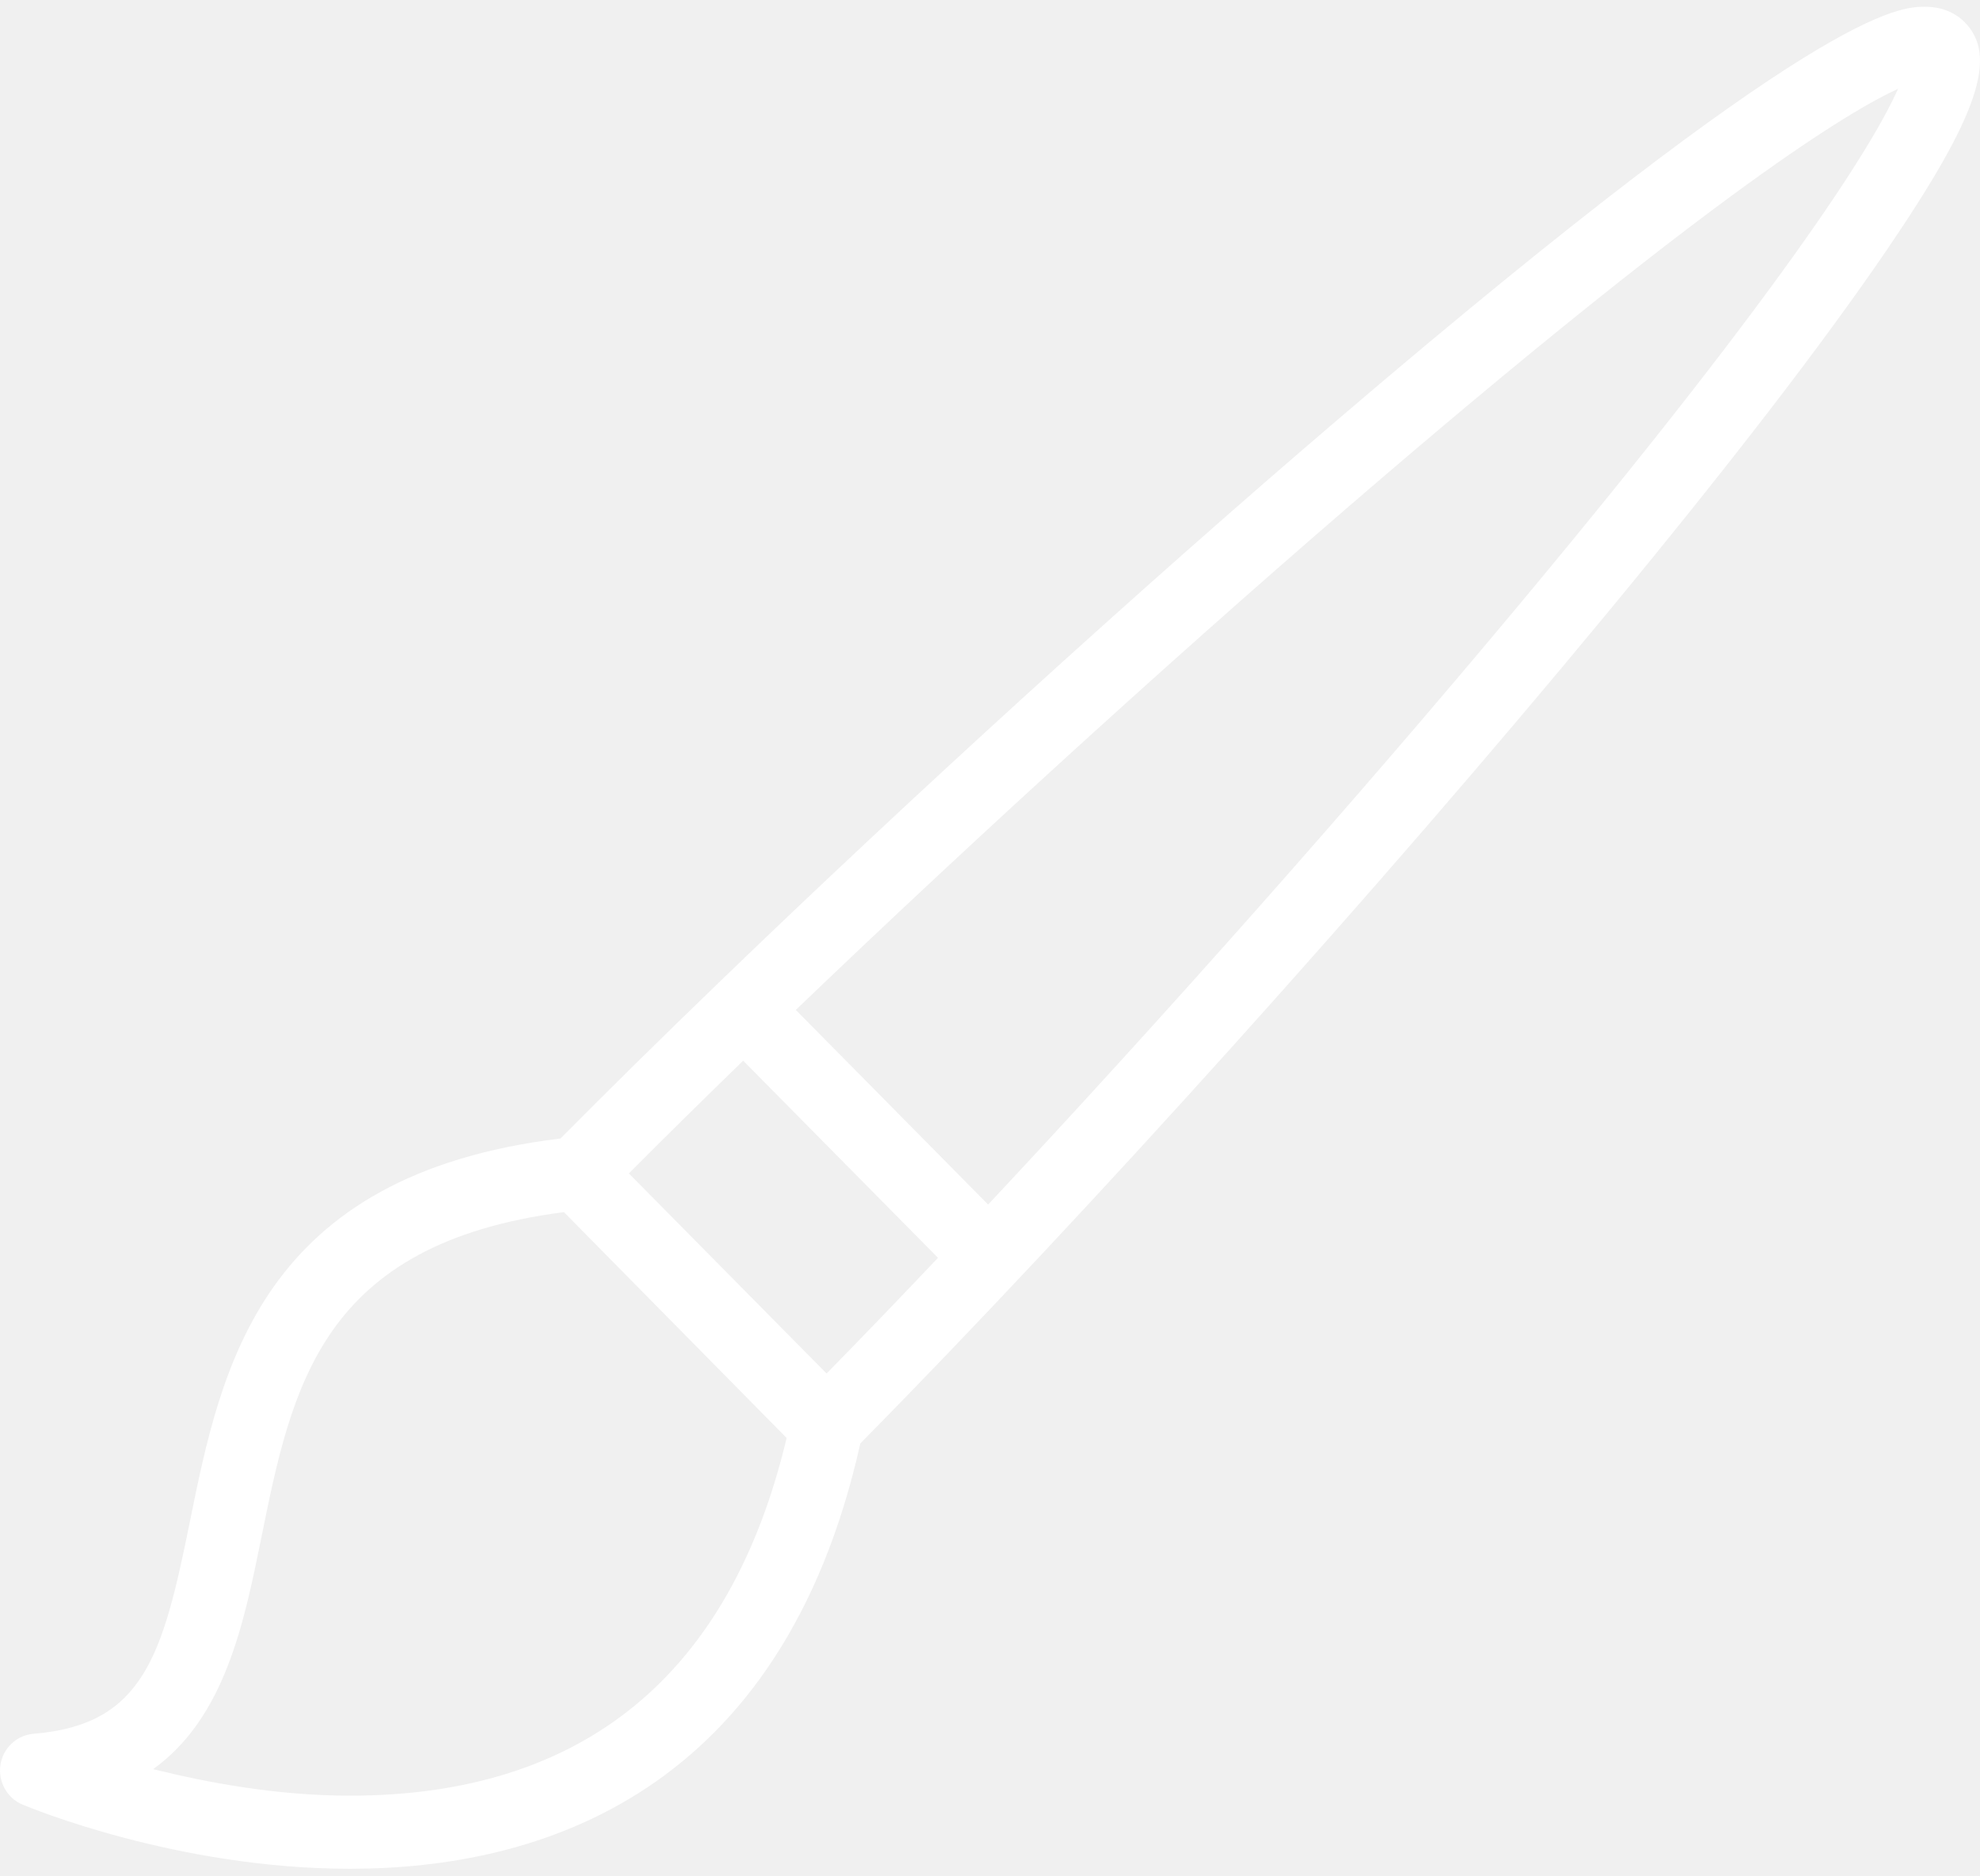
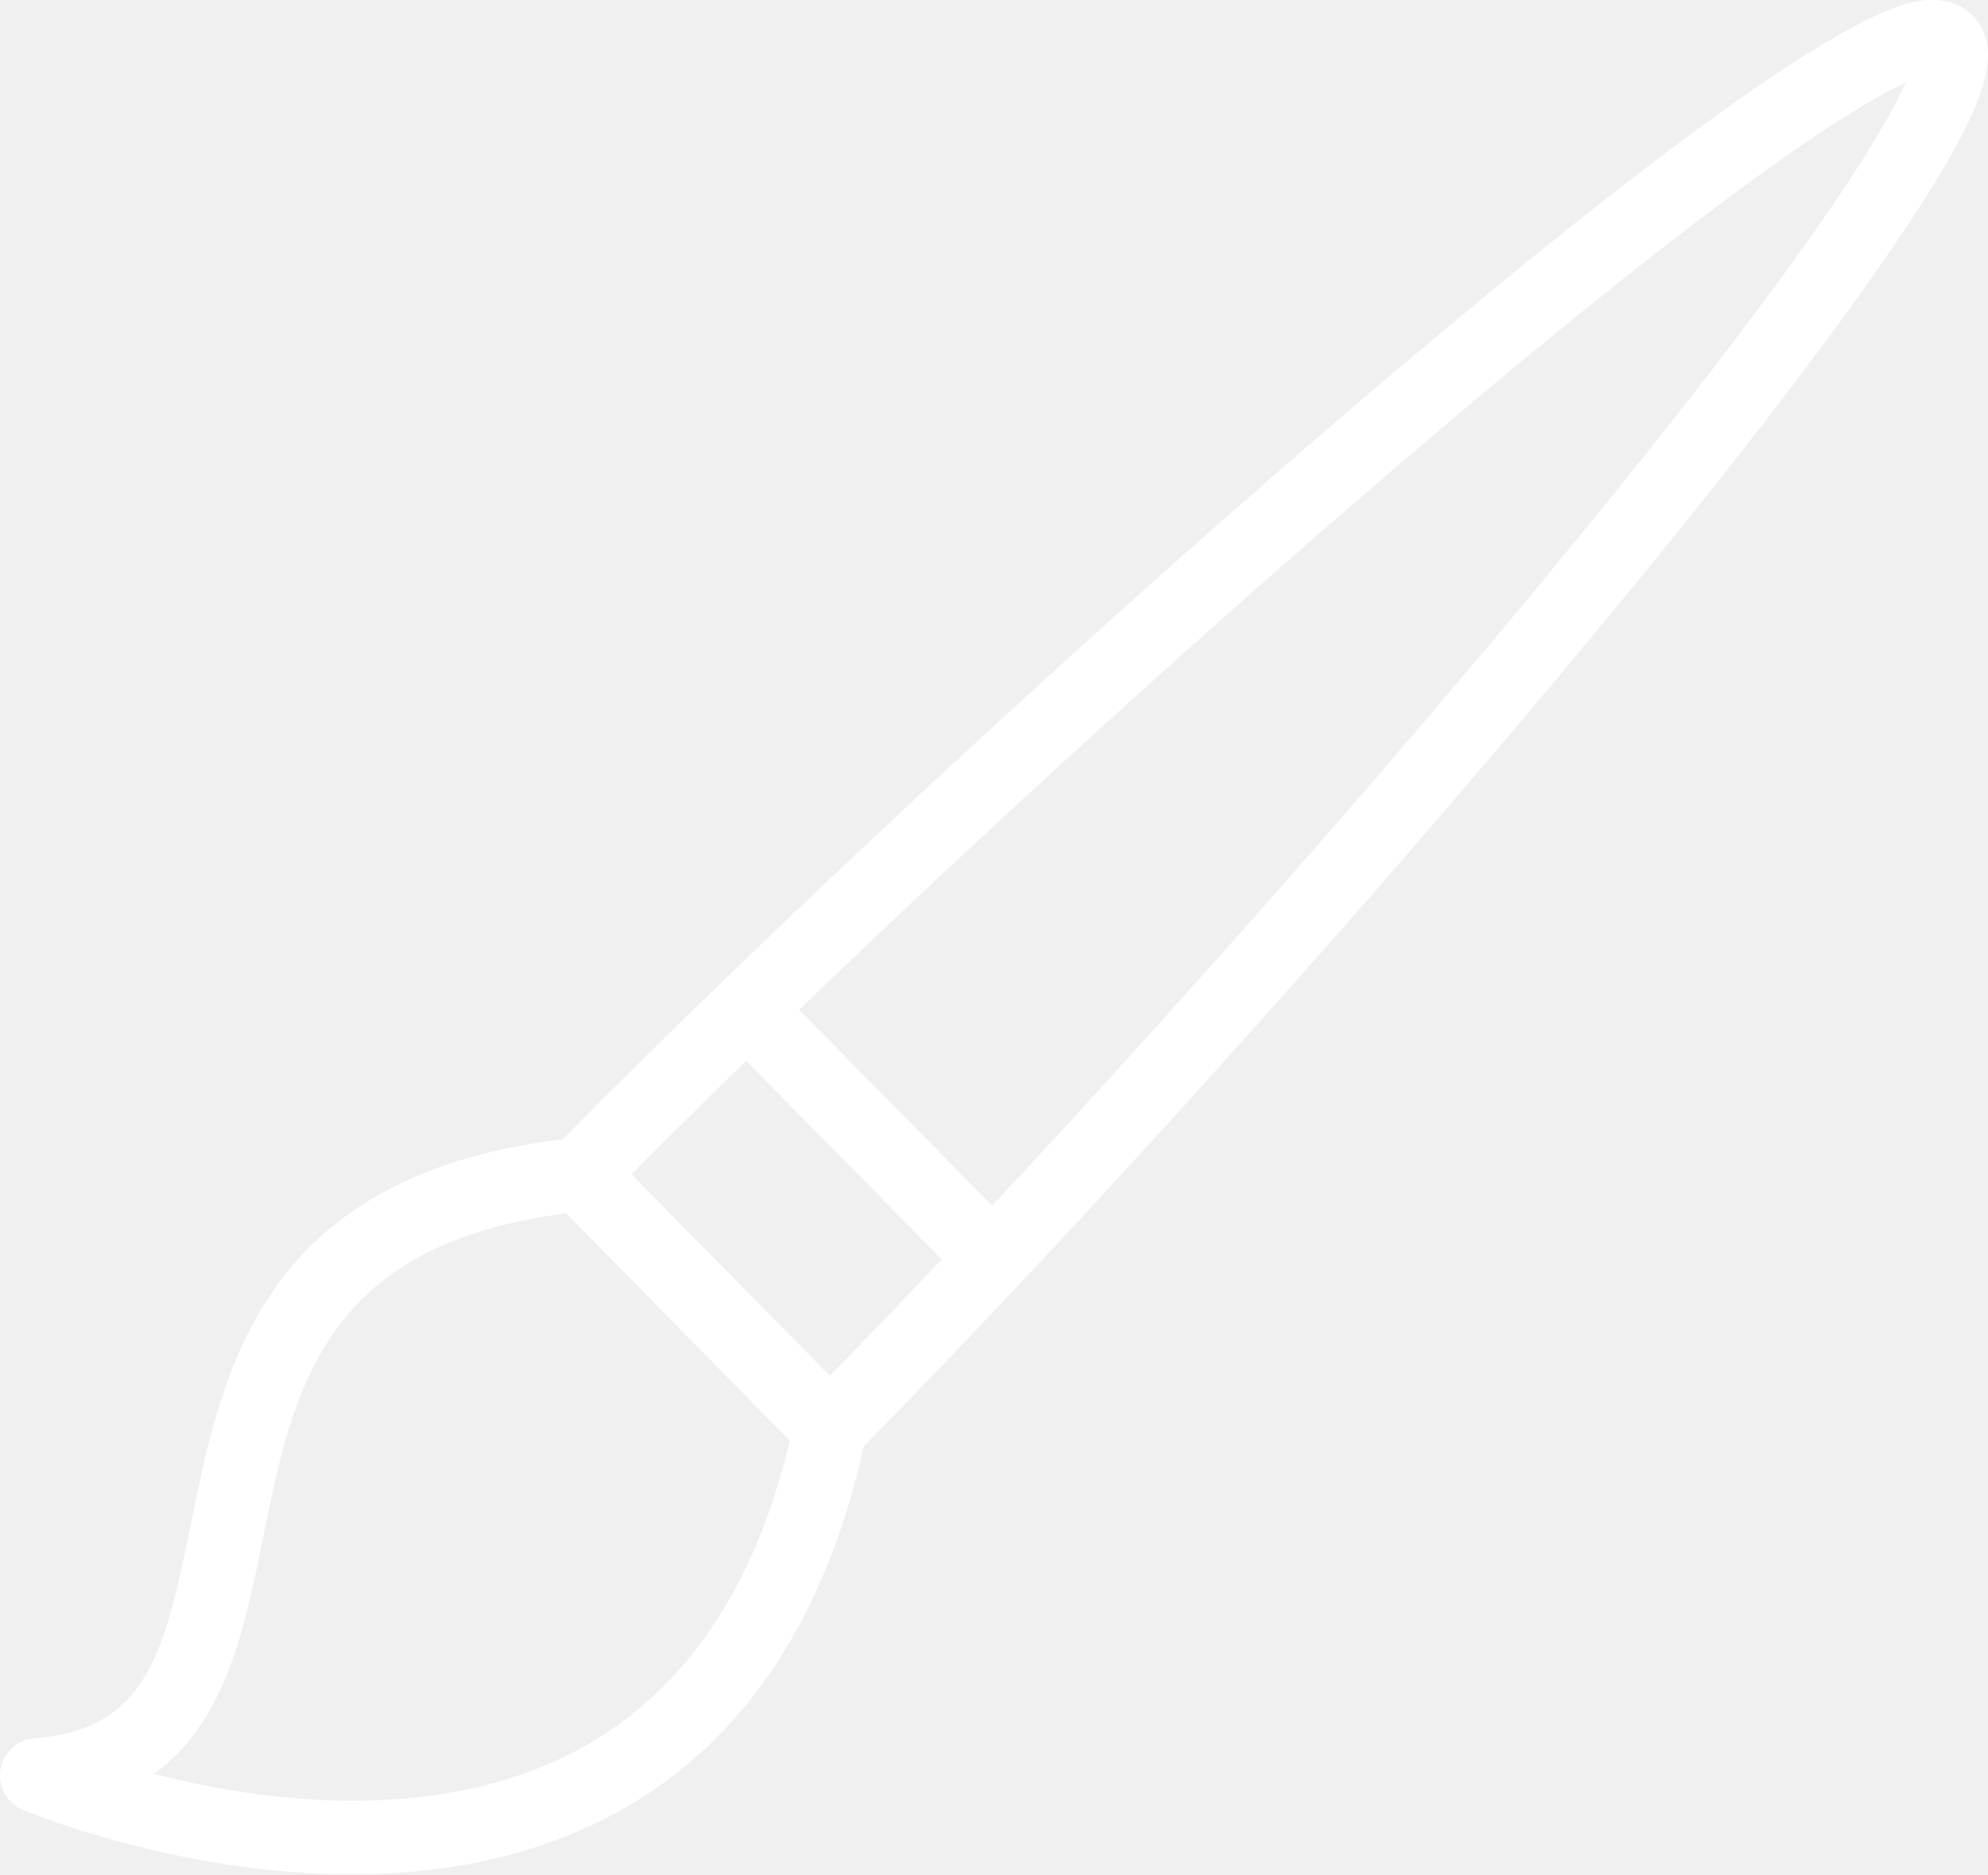
- <svg xmlns="http://www.w3.org/2000/svg" width="38" height="36" viewBox="0 0 38 36" fill="none">
-   <path d="M37.706 0.426C37.572 0.291 37.332 0.13 36.946 0.13C36.451 0.13 34.947 0.13 25.71 8.023C21.864 11.309 17.491 15.293 13.789 18.866C13.786 18.868 13.783 18.87 13.781 18.872C13.779 18.875 13.777 18.877 13.776 18.879C12.703 19.914 11.687 20.915 10.756 21.853C4.992 22.553 4.245 26.244 3.642 29.218C3.126 31.768 2.758 33.108 0.645 33.279C0.322 33.305 0.059 33.553 0.009 33.872C-0.042 34.192 0.133 34.514 0.432 34.638C0.551 34.688 3.393 35.87 6.716 35.87C6.717 35.87 6.717 35.87 6.717 35.87C10.366 35.87 15.009 34.434 16.511 27.707C20.895 23.258 26.483 17.047 30.798 11.825C33.172 8.952 34.995 6.584 36.219 4.786C37.964 2.222 38.353 1.081 37.706 0.426ZM14.263 20.359L18.002 24.143C17.266 24.92 16.549 25.665 15.864 26.364L12.069 22.523C12.76 21.829 13.496 21.104 14.263 20.359ZM6.717 34.467C6.717 34.467 6.716 34.467 6.716 34.467C5.304 34.467 3.967 34.213 2.939 33.958C4.317 32.967 4.683 31.156 5.017 29.507C5.604 26.612 6.158 23.869 10.823 23.266L15.097 27.601C14.016 32.146 11.199 34.467 6.717 34.467ZM29.132 11.635C26.05 15.331 22.346 19.508 18.964 23.121L15.273 19.385C18.84 15.963 22.965 12.214 26.614 9.095C32.949 3.682 35.476 2.14 36.428 1.704C36.002 2.662 34.487 5.214 29.132 11.635Z" fill="white" />
+ <svg xmlns="http://www.w3.org/2000/svg" width="35" height="33" viewBox="0 0 35 33" fill="none">
+   <path d="M34.729 0.274C34.606 0.149 34.385 0 34.029 0C33.574 0 32.188 0 23.681 7.288C20.138 10.322 16.111 14.001 12.7 17.299C12.698 17.302 12.695 17.303 12.693 17.305C12.691 17.307 12.69 17.309 12.688 17.311C11.7 18.267 10.764 19.191 9.907 20.058C4.598 20.704 3.91 24.112 3.355 26.858C2.879 29.212 2.54 30.45 0.594 30.607C0.297 30.631 0.055 30.86 0.008 31.155C-0.039 31.451 0.123 31.747 0.398 31.862C0.508 31.908 3.125 33 6.186 33C6.186 33 6.186 33 6.187 33C9.548 33 13.824 31.674 15.208 25.463C19.245 21.355 24.392 15.62 28.367 10.798C30.553 8.146 32.233 5.959 33.36 4.299C34.967 1.931 35.325 0.878 34.729 0.274ZM13.137 18.678L16.581 22.172C15.903 22.889 15.243 23.577 14.612 24.223L11.116 20.676C11.752 20.035 12.43 19.366 13.137 18.678ZM6.187 31.705C6.187 31.705 6.186 31.705 6.186 31.705C4.885 31.705 3.654 31.47 2.707 31.234C3.976 30.32 4.313 28.647 4.621 27.124C5.161 24.451 5.672 21.919 9.968 21.362L13.905 25.364C12.91 29.562 10.315 31.705 6.187 31.705ZM26.832 10.623C23.994 14.035 20.582 17.892 17.467 21.228L14.067 17.778C17.352 14.619 21.152 11.158 24.513 8.278C30.348 3.28 32.675 1.856 33.552 1.453C33.16 2.338 31.764 4.694 26.832 10.623Z" fill="white" />
</svg>
